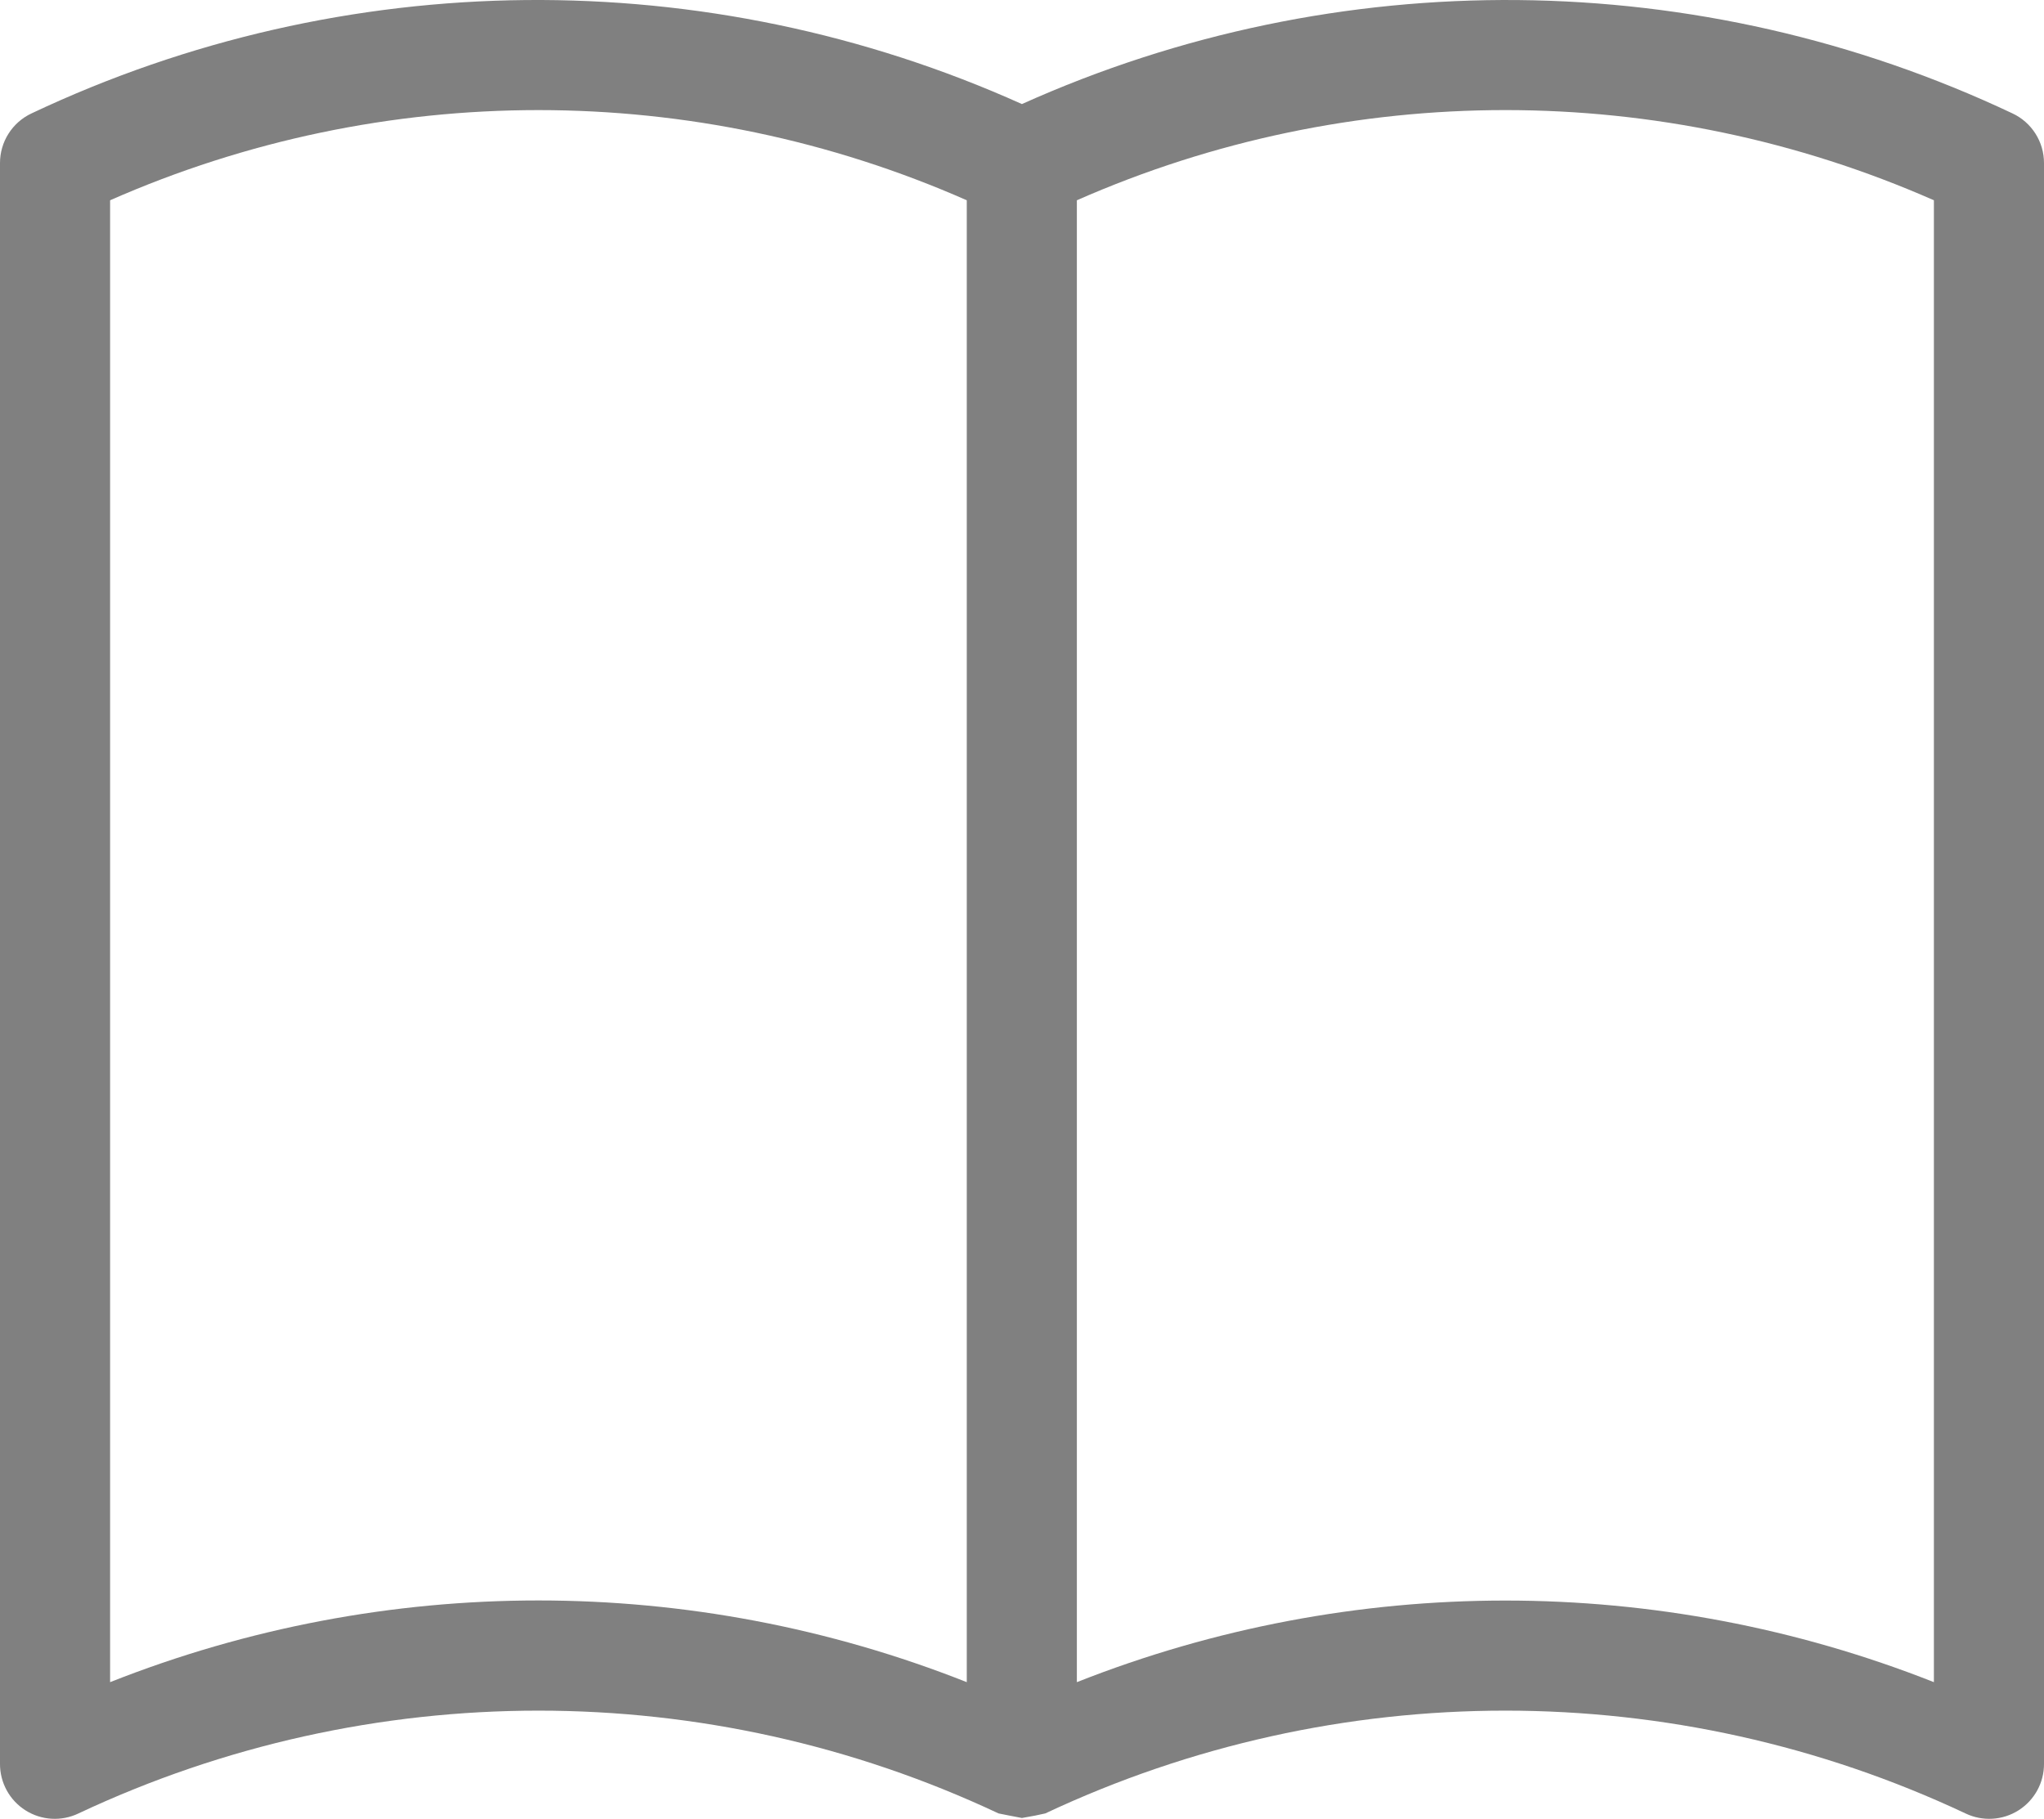
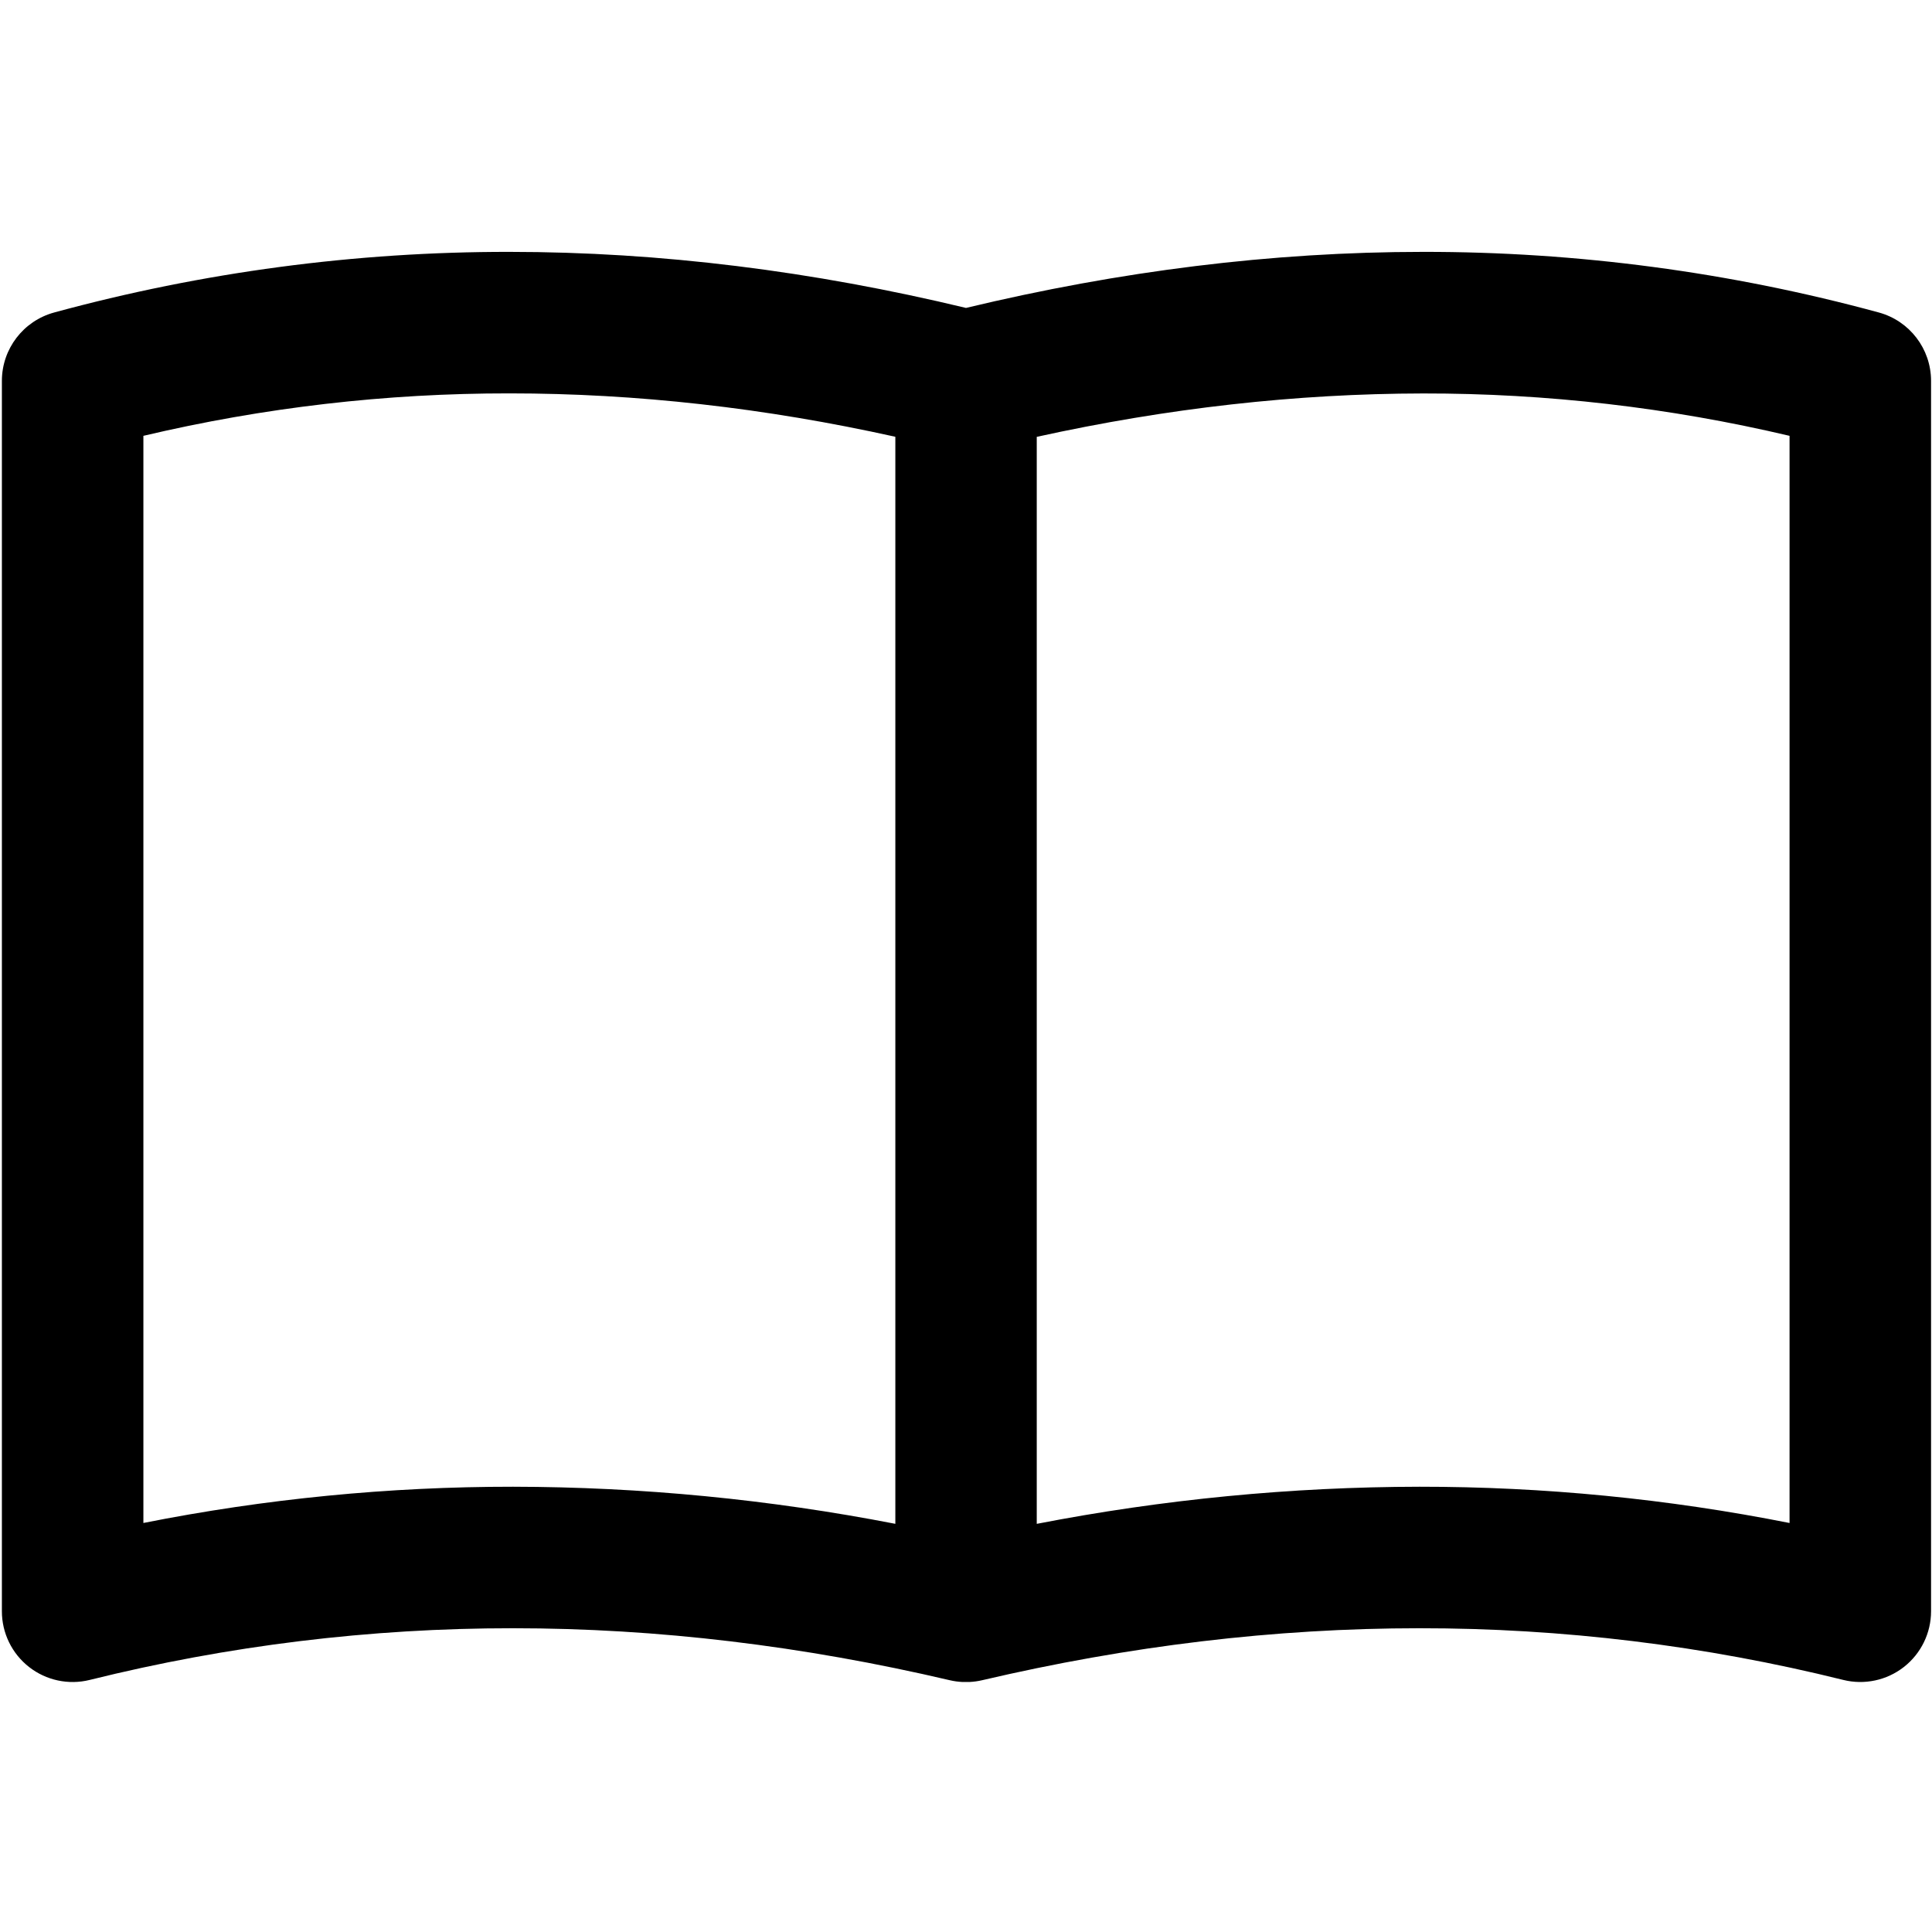
- <svg xmlns="http://www.w3.org/2000/svg" id="Layer_1" data-name="Layer 1" viewBox="0 0 111.95 99.627" version="1.1">
-   <defs id="defs4">
-     <style id="style2">.cls-1{fill:gray;}</style>
-   </defs>
-   <path class="cls-1" d="m 110.22,6.21 a 64.79,64.79 0 0 0 -54.25,-0.51 64.76,64.76 0 0 0 -54.24,0.51 3,3 0 0 0 -1.73,2.73 V 96.61 a 3,3 0 0 0 4.3,2.72 59.19,59.19 0 0 1 50.39,0 l 0.55,0.11 0.73,0.14 0.72,-0.13 0.56,-0.12 a 59.21,59.21 0 0 1 50.4,0 3,3 0 0 0 4.3,-2.72 V 8.94 a 3,3 0 0 0 -1.73,-2.73 z M 6.03,92.15 v -81.18 a 58.18,58.18 0 0 1 46.92,0 v 81.17 a 63.73,63.73 0 0 0 -46.92,0 z m 52.95,0 v -81.18 a 58.22,58.22 0 0 1 46.94,0 v 81.17 a 63.85,63.85 0 0 0 -46.94,0 z" id="path8" />
+ <svg xmlns="http://www.w3.org/2000/svg" id="Layer_1" data-name="Layer 1" viewBox="0 0 1024 1024">
+   <path d="M995.84,165.63A915.85,915.85,0,0,0,754.31,133.5c-80.21,0-161,10.18-242.31,29.71-81.17-19.53-161.93-29.71-242-29.71a914.09,914.09,0,0,0-241.3,32.13A37.58,37.58,0,0,0,1,201.82V854a37.5,37.5,0,0,0,46.53,36.4A927.65,927.65,0,0,1,271.89,863c76.75,0,153.88,9.36,231.55,27.56a37.07,37.07,0,0,0,6.59.92h.15c.6,0,1.21,0,1.81,0s1.28,0,1.92,0h0a37.05,37.05,0,0,0,6.6-.92c77.76-18.2,155-27.56,231.81-27.56A929.75,929.75,0,0,1,977,890.4,37.5,37.5,0,0,0,1023.5,854V201.82A37.58,37.58,0,0,0,995.84,165.63ZM76,807.21V231A839.84,839.84,0,0,1,270,208.5q100.94,0,204.55,23V807.66A1071,1071,0,0,0,271.89,788,1002.21,1002.21,0,0,0,76,807.21Zm473.5.46V231.54q103.79-22.86,204.81-23A841.41,841.41,0,0,1,948.5,231V807.22A1004.74,1004.74,0,0,0,752.36,788,1072.82,1072.82,0,0,0,549.5,807.67Z" />
</svg>
